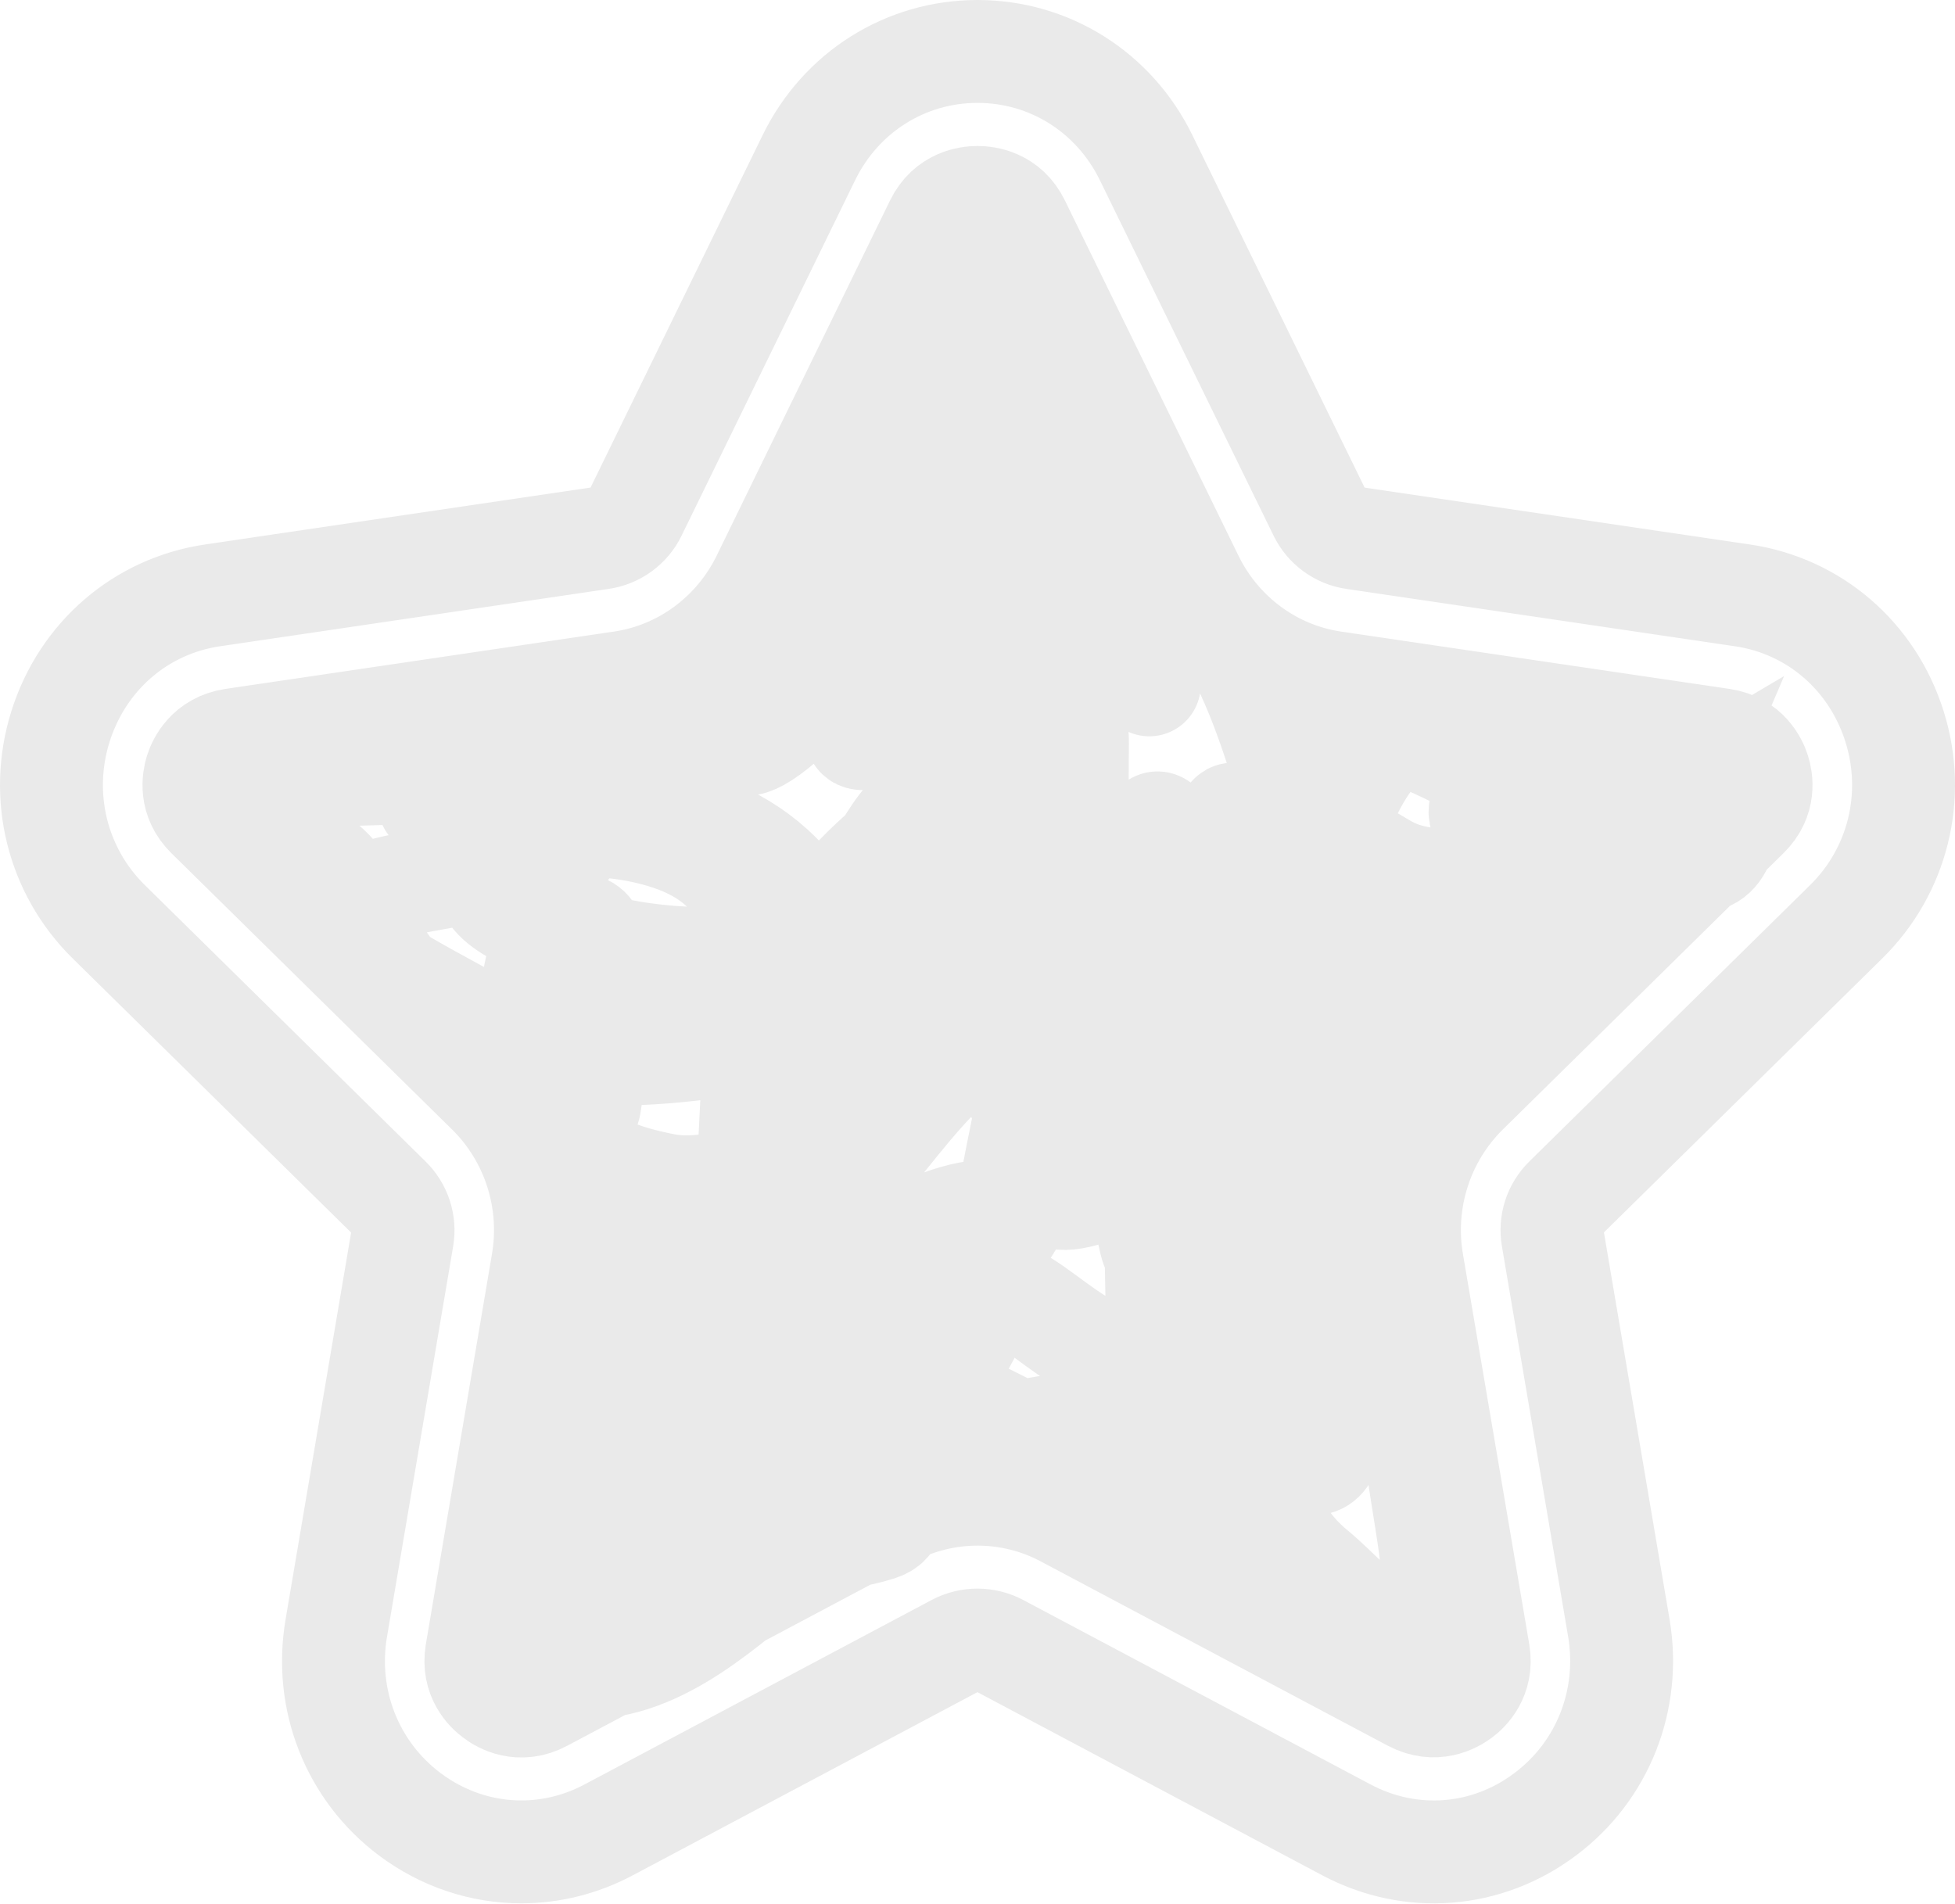
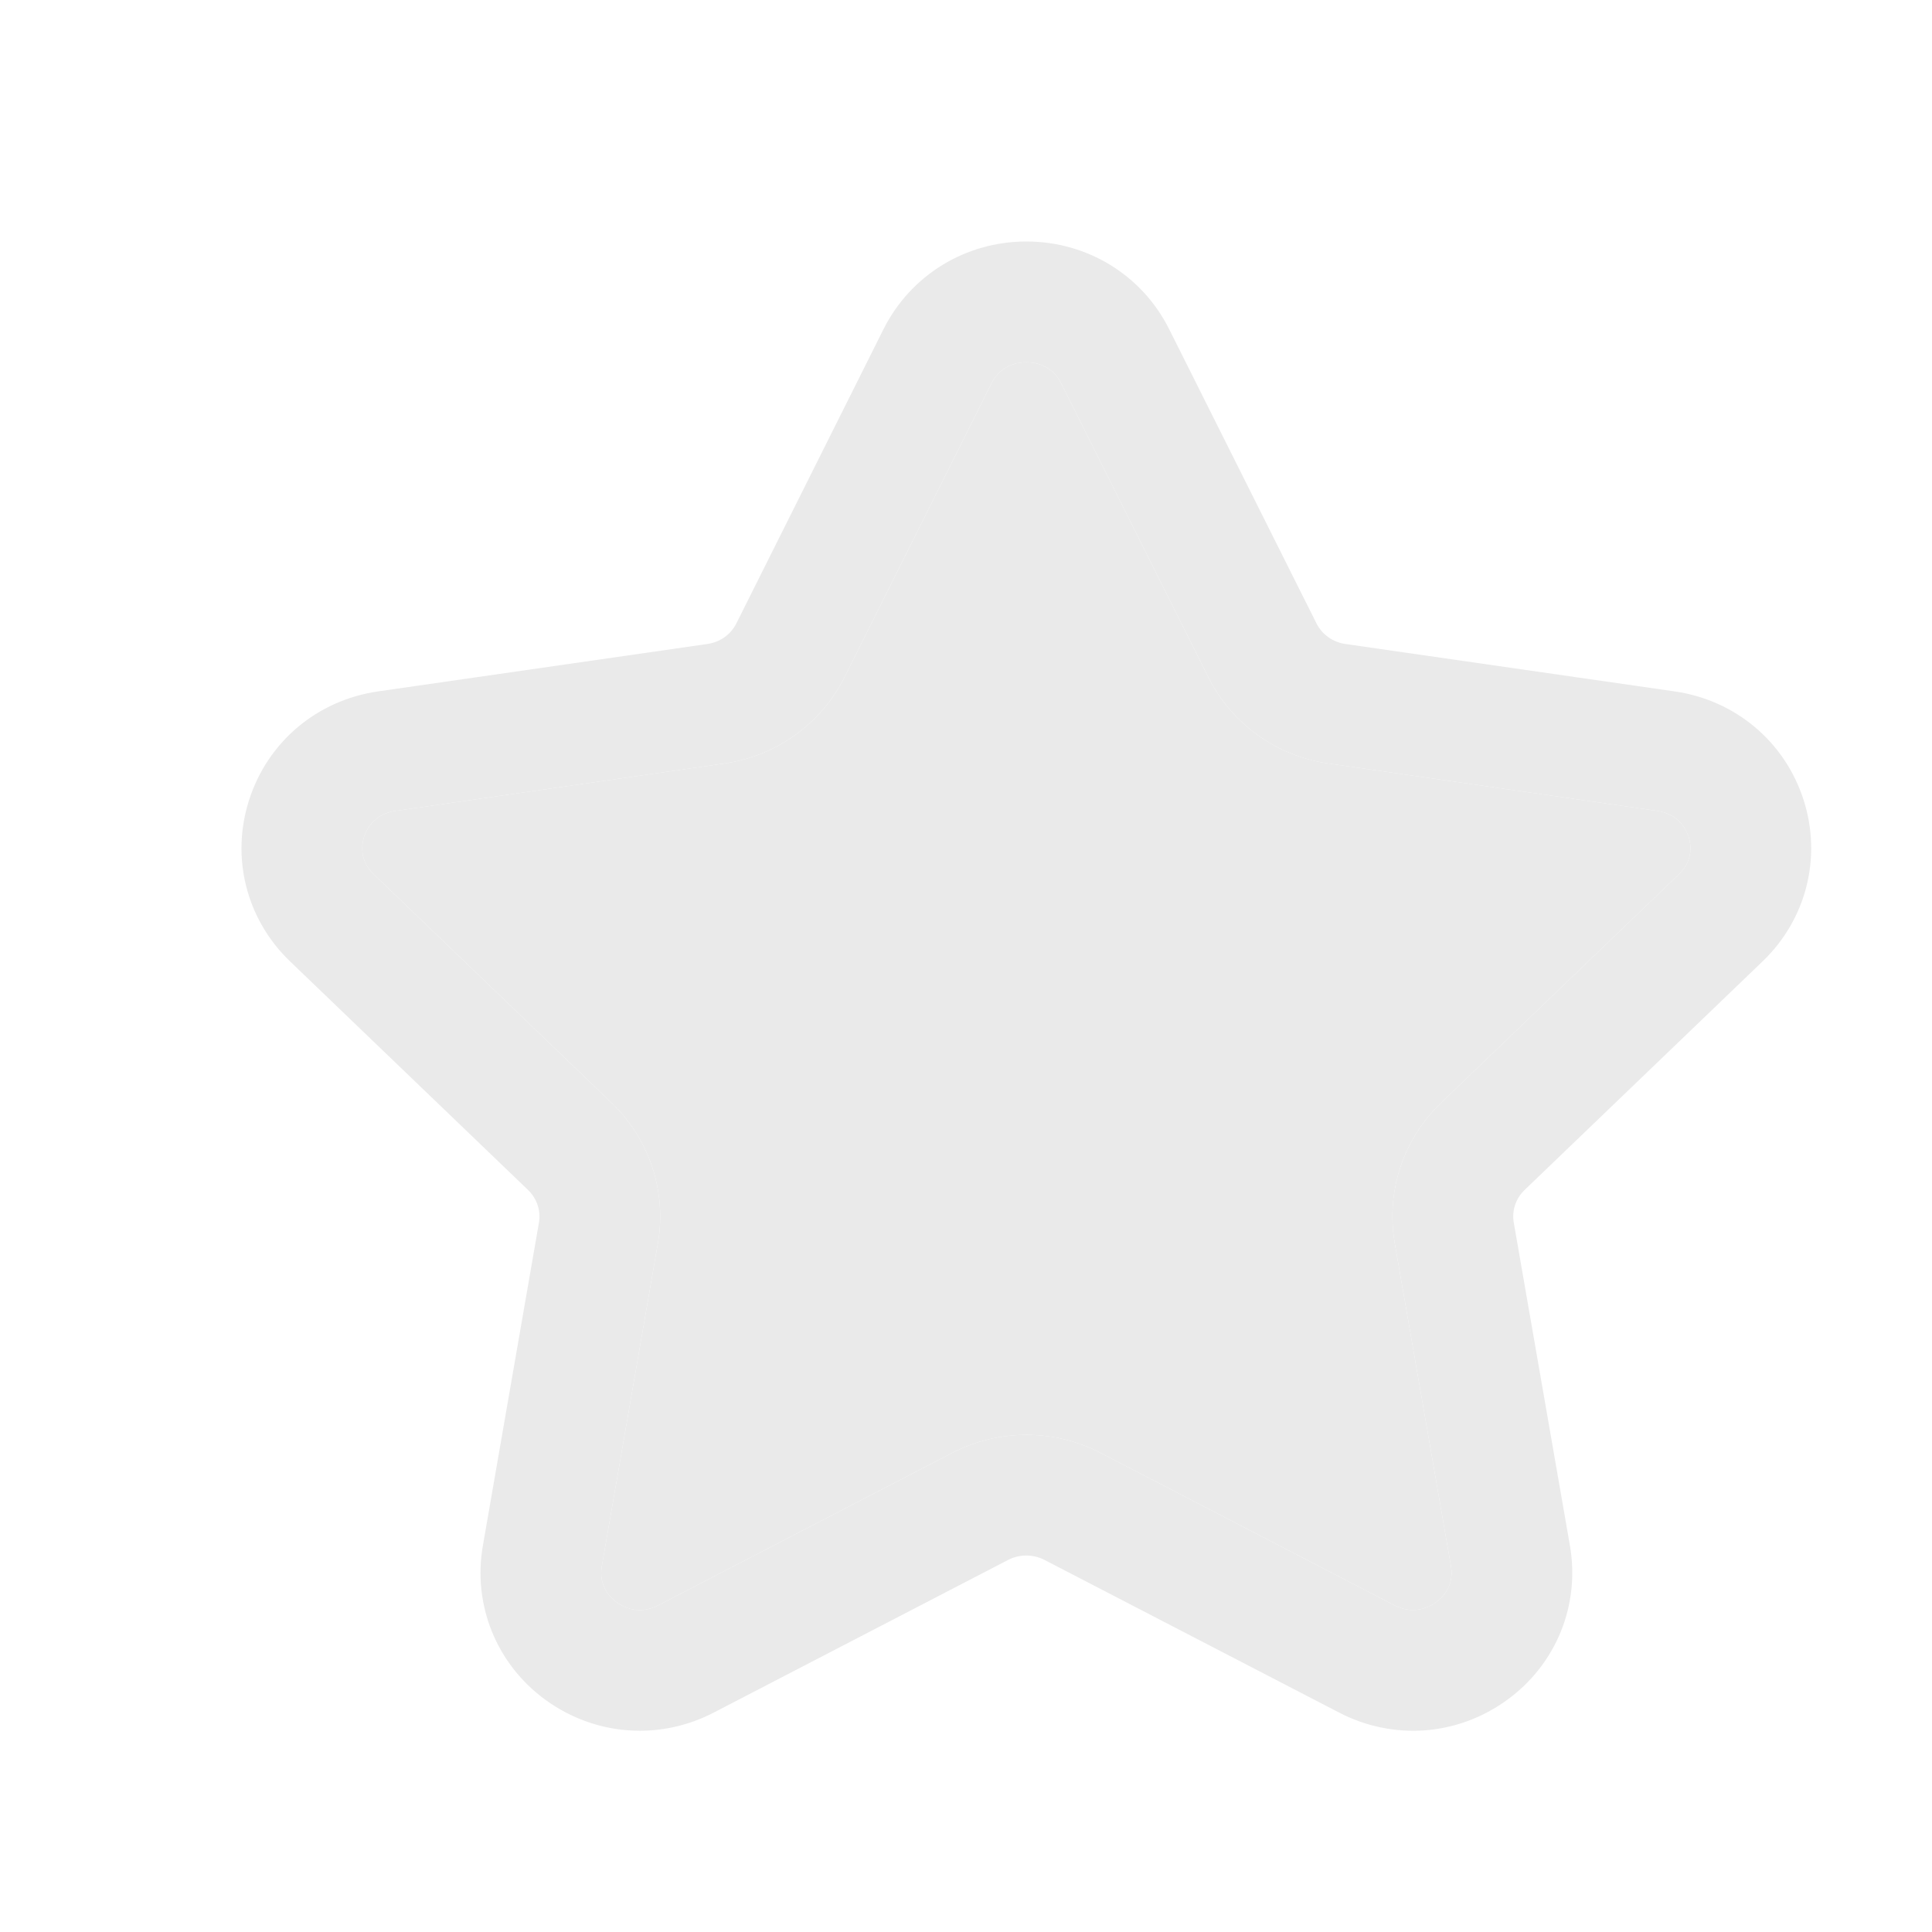
- <svg xmlns="http://www.w3.org/2000/svg" width="38" height="37" viewBox="0 0 38 37" fill="none">
-   <path d="M19.693 5.493C19.659 5.7 19.61 6.287 19.576 7.118M19.576 7.118C19.556 7.611 19.54 8.189 19.536 8.826M19.576 7.118C19.605 7.193 19.631 7.271 19.656 7.351C19.814 7.865 19.992 8.421 20.124 8.97M19.576 7.118C19.334 6.481 18.954 6.026 18.542 5.849C18.325 5.756 18.082 5.886 17.926 6.043C17.352 6.623 17.253 7.599 17.155 10.102M19.536 8.826C19.532 9.552 19.542 10.355 19.576 11.19C19.584 11.373 19.604 11.502 19.632 11.59M19.536 8.826C19.654 8.831 19.772 8.849 19.889 8.884C19.967 8.908 20.048 8.936 20.124 8.97M19.536 8.826C18.718 8.792 17.891 9.434 17.155 10.102M19.632 11.59C19.736 11.912 19.952 11.667 20.075 11.449C20.266 11.107 20.331 10.692 20.317 10.24M19.632 11.59C19.034 12.544 18.206 13.557 17.304 14.166C17.071 14.323 16.668 14.447 16.653 14.28C16.616 13.846 17.035 13.316 17.078 12.177C17.108 11.388 17.131 10.701 17.155 10.102M19.632 11.59C19.816 11.296 19.978 11.008 20.114 10.739C20.198 10.573 20.265 10.406 20.317 10.24M20.317 10.24C20.304 9.838 20.229 9.406 20.124 8.97M20.317 10.24C20.417 9.919 20.462 9.605 20.462 9.319C20.463 9.168 20.309 9.053 20.124 8.97M17.155 10.102C17.024 10.22 16.896 10.339 16.772 10.456C15.933 11.241 15.541 12.349 15.271 12.586C15.081 12.754 15.615 11.88 15.578 11.565C15.562 11.424 15.16 11.561 14.889 11.758C13.763 12.572 13.847 13.768 13.617 14.161C13.155 14.954 11.851 14.636 10.927 14.755C9.972 14.878 6.949 15.189 4.927 14.993C4.692 14.97 4.466 14.952 4.463 14.991C4.384 15.883 6.303 16.366 6.768 17.353C7.027 17.901 7.305 18.653 8.071 19.401C9.38 20.677 12.436 20.683 14.757 20.184M14.757 20.184C15.25 20.078 15.71 19.949 16.113 19.805C16.654 19.612 16.415 18.925 16.105 18.344M14.757 20.184C14.876 19.598 15.086 19.005 15.48 18.478M14.757 20.184C14.529 21.313 14.646 22.412 14.463 22.95C14.391 23.163 14.16 23.288 13.837 23.364M16.105 18.344C16.041 18.223 15.974 18.107 15.91 18.001M16.105 18.344C15.915 18.392 15.706 18.437 15.48 18.478M16.105 18.344C16.602 18.22 16.968 18.083 17.149 17.99C17.422 17.851 17.385 17.558 17.118 17.516C16.852 17.473 16.319 17.629 15.93 17.983C15.923 17.989 15.917 17.995 15.91 18.001M15.91 18.001C15.849 17.899 15.791 17.806 15.741 17.728L15.734 17.716C15.297 17.02 14.62 16.374 13.547 16.019C12.95 15.822 12.169 15.898 11.701 16.015C11.656 16.026 11.614 16.04 11.573 16.055M15.91 18.001C15.747 18.152 15.604 18.311 15.48 18.478M11.573 16.055C10.981 16.271 10.756 16.875 10.54 17.353C10.452 17.547 10.452 17.779 10.52 17.999M11.573 16.055C11.922 16.065 12.301 16.113 12.7 16.215C13.619 16.452 14.08 16.849 14.387 17.321C14.658 17.736 14.838 18.159 14.824 18.573M11.573 16.055C10.624 16.027 9.899 16.276 9.618 16.448C9.431 16.563 9.386 16.84 9.423 17.077C9.46 17.315 9.612 17.549 10.072 17.787C10.22 17.864 10.37 17.934 10.52 17.999M10.52 17.999C10.544 18.075 10.575 18.148 10.614 18.219C11.386 19.628 13.533 19.445 14.379 19.328C14.709 19.283 14.768 18.977 14.807 18.74C14.816 18.684 14.822 18.629 14.824 18.573M10.52 17.999C12.026 18.649 13.584 18.711 14.824 18.573M14.824 18.573C15.054 18.547 15.274 18.515 15.48 18.478M13.837 23.364C13.606 23.419 13.328 23.448 13.027 23.465M13.837 23.364C13.895 23.991 13.672 25.631 11.764 27.569C11.643 27.692 11.538 27.776 11.446 27.811M13.837 23.364C13.831 23.294 13.821 23.236 13.809 23.192C13.766 23.029 13.466 23.149 13.234 23.306C13.162 23.355 13.093 23.408 13.027 23.465M13.027 23.465C12.655 23.487 12.248 23.491 11.854 23.505C11.386 23.52 11.159 23.622 11.041 24.364C10.923 25.107 10.923 26.512 11.037 27.235C11.116 27.731 11.248 27.887 11.446 27.811M13.027 23.465C11.968 24.381 11.687 26.279 11.578 27.246C11.556 27.436 11.509 27.625 11.446 27.811M11.446 27.811C11.186 28.581 10.644 29.321 10.424 30.084C10.289 30.55 10.231 31.343 10.536 32.17C10.68 32.564 11.449 32.452 11.877 32.374C13.369 32.102 14.611 30.721 15.535 30.09C15.613 30.036 15.69 29.979 15.765 29.917M15.765 29.917C15.973 29.749 16.17 29.552 16.364 29.333M15.765 29.917C16.176 29.919 16.627 29.875 17.08 29.73C17.459 29.609 17.324 29.355 17.113 29.178C17.06 29.134 16.989 29.091 16.905 29.048M15.765 29.917C15.632 29.917 15.503 29.911 15.38 29.903M16.364 29.333C16.472 29.211 16.578 29.083 16.685 28.949M16.364 29.333C16.017 29.526 15.684 29.727 15.38 29.903M16.364 29.333C16.541 29.235 16.722 29.138 16.905 29.048M16.685 28.949C17.129 28.393 17.568 27.744 18.074 27.096C18.741 26.24 19.283 25.247 19.488 24.02M16.685 28.949C16.264 28.776 15.642 28.586 14.973 28.278M16.685 28.949C16.766 28.983 16.84 29.015 16.905 29.048M19.488 24.02C19.492 23.994 19.496 23.969 19.5 23.943C19.517 23.835 19.534 23.728 19.552 23.623M19.488 24.02C18.526 25.213 16.226 27.999 14.973 28.278M19.488 24.02C19.532 23.964 19.574 23.912 19.613 23.864C19.696 23.761 19.651 23.679 19.552 23.623M19.552 23.623C19.692 22.785 19.856 22.061 19.954 21.515M19.552 23.623C19.461 23.573 19.325 23.545 19.197 23.545C17.957 23.54 15.719 25.098 14.331 26.308M19.954 21.515C19.997 21.277 20.028 21.073 20.039 20.908C20.057 20.628 19.85 20.396 19.619 20.354C19.487 20.329 19.361 20.327 19.239 20.345M19.954 21.515C19.8 21.313 19.659 21.095 19.537 20.861C19.452 20.699 19.351 20.526 19.239 20.345M19.954 21.515C20.516 22.251 21.255 22.784 21.917 23.187C22.019 23.248 22.119 23.271 22.217 23.264M19.239 20.345C18.303 20.481 17.569 21.801 16.008 23.574C15.082 24.628 14.568 25.597 14.331 26.308M19.239 20.345C18.532 19.197 17.425 17.717 17.733 16.559L17.753 16.487C18.091 15.217 18.39 14.094 18.811 13.927C19.005 13.85 19.237 13.92 19.505 14.048C20.08 14.323 20.437 14.732 20.656 15.233C20.729 15.399 20.819 15.569 20.918 15.747M14.331 26.308C14.264 26.511 14.219 26.693 14.193 26.85C14.134 27.213 14.151 27.645 14.245 27.898M14.331 26.308C14.258 26.372 14.187 26.436 14.118 26.497C13.913 26.683 13.697 26.852 13.617 27.049C13.538 27.247 13.614 27.481 13.844 27.641C13.976 27.733 14.11 27.819 14.245 27.898M14.245 27.898C14.252 27.918 14.26 27.937 14.268 27.954C14.413 28.26 14.661 28.347 14.973 28.278M14.245 27.898C14.489 28.043 14.734 28.168 14.973 28.278M16.905 29.048C16.948 29.027 16.99 29.006 17.033 28.986C18.16 28.454 19.227 27.647 21.99 27.603C22.2 27.6 22.385 27.646 22.548 27.729M15.38 29.903C14.844 29.866 14.413 29.772 14.196 29.771C13.988 29.771 13.85 30.082 13.885 30.203C14.015 30.64 14.601 30.353 15.38 29.903ZM22.548 27.729C23.244 28.085 23.561 29.115 23.877 29.859M22.548 27.729C22.584 26.992 22.494 25.97 22.469 24.296M22.548 27.729C22.525 28.205 22.45 28.563 22.271 28.901C22.148 29.135 22.079 29.373 22.154 29.572C22.229 29.77 22.457 29.926 22.765 30.007C23.073 30.087 23.454 30.087 23.689 29.97C23.755 29.937 23.818 29.9 23.877 29.859M23.877 29.859C23.905 29.923 23.932 29.985 23.96 30.045C24.471 31.145 25.919 31.109 26.843 31.348C27.08 31.409 27.303 31.582 27.459 31.506C28.337 31.079 27.465 29.463 27.346 26.237C27.25 23.63 27.387 20.477 26.849 19.449C26.267 18.338 25.654 17.083 25.318 16.152M23.877 29.859C24.4 29.499 24.671 28.846 24.791 28.072M25.318 16.152C25.287 16.066 25.259 15.982 25.232 15.902C24.901 14.884 24.617 13.775 24.042 12.67C23.773 12.154 23.309 11.88 23.079 11.487C22.85 11.094 22.233 11.091 21.849 11.129C20.486 11.263 20.919 14.029 20.918 15.747M25.318 16.152C24.991 16.919 24.539 17.926 23.959 19.649C23.433 21.208 23.196 25.549 23.159 25.063M25.318 16.152C25.47 15.796 25.594 15.492 25.692 15.192C25.769 14.955 25.845 14.721 25.998 14.522C26.152 14.323 26.381 14.167 26.612 14.165C27.613 14.155 28.61 15.028 29.651 15.228C30.226 15.338 31.377 15.425 32.494 15.425C32.546 15.425 32.585 15.428 32.612 15.434M20.918 15.747C20.918 15.991 20.91 16.213 20.886 16.404C20.656 18.247 21.613 20.145 21.999 21.334C22.021 21.402 22.043 21.469 22.064 21.518M20.918 15.747C21.303 16.438 21.833 17.271 22.084 18.648M22.064 21.518C22.117 21.642 22.164 21.651 22.192 21.263C22.268 20.21 22.213 19.357 22.084 18.648M22.064 21.518C22.036 20.979 22.023 20.414 22.038 19.873C22.048 19.535 22.062 19.102 22.084 18.648M22.064 21.518C22.099 22.169 22.156 22.781 22.217 23.264M22.084 18.648C22.155 17.15 22.31 15.431 22.656 16.175C23.08 17.09 24.271 20.633 22.843 22.8C22.677 23.051 22.456 23.247 22.217 23.264M22.217 23.264C22.294 23.873 22.376 24.277 22.423 24.294C22.44 24.301 22.455 24.301 22.469 24.296M22.469 24.296C22.643 24.224 22.462 23.186 22.462 23.428C22.462 23.735 22.464 24.024 22.469 24.296ZM24.791 28.072C25.125 25.927 24.307 22.849 24.5 22.48C25.316 20.914 25.074 25.353 25.461 26.3C25.837 27.221 25.924 27.956 25.809 28.233C25.645 28.631 25.24 28.456 24.791 28.072ZM24.791 28.072C24.305 27.656 23.767 26.994 23.425 26.544C23.234 26.29 23.176 25.707 23.159 25.063M23.159 25.063C23.157 24.966 23.155 24.866 23.154 24.767M23.159 25.063C23.156 25.019 23.154 24.933 23.154 24.801V24.767M23.154 24.767C23.151 24.475 23.154 24.18 23.154 23.904V24.767ZM32.612 15.434C32.694 15.451 32.666 15.494 32.559 15.556M32.612 15.434C32.594 15.476 32.576 15.517 32.559 15.556M32.612 15.434C32.614 15.431 32.615 15.428 32.616 15.425M32.559 15.556C32.048 15.858 29.734 16.626 29.31 17.275C28.749 18.133 28.31 18.968 27.962 19.837C27.902 19.988 28.227 20.075 28.459 20.076C29.389 20.081 30.073 18.897 31.151 18.03C31.536 17.558 31.845 17.083 32.114 16.611C32.223 16.389 32.297 16.169 32.559 15.556ZM19 11.878C18.9 12.244 18.809 12.608 18.728 12.969M18.728 12.969C18.523 13.877 18.377 14.76 18.298 15.583M18.728 12.969C18.78 12.874 18.839 12.798 18.906 12.744C19.003 12.666 19.118 12.61 19.272 12.627C19.323 12.633 19.376 12.64 19.431 12.649M18.728 12.969C18.465 13.443 18.37 14.38 18.289 15.303C18.282 15.384 18.274 15.48 18.267 15.588M18.298 15.583C18.291 15.652 18.285 15.72 18.279 15.787M18.298 15.583C18.489 15.555 18.683 15.544 18.851 15.582M18.298 15.583C18.288 15.584 18.278 15.586 18.267 15.588M18.279 15.787C18.258 16.039 18.243 16.285 18.235 16.523M18.279 15.787C18.469 15.703 18.658 15.642 18.846 15.609M18.279 15.787C18.271 15.791 18.263 15.795 18.255 15.799M18.235 16.523C18.226 16.773 18.225 17.015 18.231 17.247C18.241 17.644 18.293 17.988 18.369 18.286M18.235 16.523C18.235 16.27 18.244 16.02 18.255 15.799M18.235 16.523C18.235 16.856 18.248 17.194 18.288 17.472C18.39 18.195 18.616 16.94 18.846 15.609M18.369 18.286C18.568 19.063 18.931 19.521 19.139 19.758M18.369 18.286C17.92 18.758 17.403 19.24 16.901 19.655M18.369 18.286C18.412 18.241 18.455 18.195 18.497 18.15C19.052 17.552 19.19 16.816 19.287 16.305L19.288 16.296C19.332 16.061 19.27 15.863 19.155 15.743C19.089 15.674 19.007 15.627 18.915 15.599M19.139 19.758C19.174 19.797 19.205 19.83 19.229 19.858C19.278 19.912 19.333 19.946 19.391 19.967M19.139 19.758C18.876 19.909 18.585 20.023 18.266 20.077C17.806 20.155 17.378 20.132 17.075 19.857C17.014 19.801 16.953 19.737 16.901 19.655M19.139 19.758C19.851 19.35 20.368 18.674 20.723 18.186M19.391 19.967C19.455 19.99 19.524 19.997 19.595 19.997C19.73 19.998 19.882 19.959 19.998 19.841C20.355 19.481 20.575 18.903 20.712 18.239M19.391 19.967C19.301 20.052 19.207 20.136 19.108 20.221C18.072 21.106 16.979 21.922 15.877 22.365C14.803 22.798 13.783 23.201 12.917 23.031C12.112 22.873 11.414 22.625 11.074 22.122C10.729 21.61 10.407 21.112 10.365 20.584C10.361 20.535 10.357 20.486 10.354 20.438M19.391 19.967C20.015 19.378 20.434 18.777 20.712 18.239M20.712 18.239C20.716 18.221 20.719 18.204 20.723 18.186M20.712 18.239C20.734 18.197 20.754 18.156 20.774 18.115M20.723 18.186C20.861 17.489 20.909 16.704 20.927 15.982M20.723 18.186C20.74 18.162 20.757 18.138 20.774 18.115M20.927 15.982C20.942 15.403 20.937 14.865 20.943 14.445C20.951 13.89 20.694 13.457 20.368 13.102C20.104 12.815 19.745 12.701 19.431 12.649M20.927 15.982C21.081 16.142 21.238 16.376 21.212 16.672C21.183 16.987 21.07 17.506 20.774 18.115M20.927 15.982C20.927 15.981 20.926 15.98 20.926 15.98C20.634 15.677 20.004 15.623 19.256 15.583C19.143 15.577 19.029 15.583 18.915 15.599M19.431 12.649C19.376 12.951 19.309 13.264 19.229 13.582C19.117 14.026 18.983 14.814 18.851 15.582M19.431 12.649C19.594 11.753 19.651 10.943 19.644 10.296M18.267 15.588C18.263 15.654 18.259 15.725 18.255 15.799M18.267 15.588C18.204 15.597 18.141 15.609 18.08 15.622C17.714 15.696 17.449 16.085 17.204 16.497M18.255 15.799C17.905 15.958 17.553 16.198 17.204 16.497M18.846 15.609C18.847 15.6 18.849 15.591 18.851 15.582M18.846 15.609C18.869 15.605 18.892 15.602 18.915 15.599M18.851 15.582C18.872 15.586 18.894 15.592 18.915 15.599M19.644 10.296C19.642 10.077 19.632 9.876 19.616 9.697C19.581 9.279 19.415 8.926 19.207 8.628M19.644 10.296C20.297 9.91 20.991 9.502 21.306 9.804M19.644 10.296C19.551 10.351 19.459 10.405 19.368 10.457C19.02 10.658 17.438 12.141 15.208 14.053C14.464 14.691 14.348 14.444 14.347 14.285C14.343 13.735 14.692 13.416 14.636 13.337C13.953 12.363 12.85 14.477 12.214 14.951C12.069 15.058 11.964 15.187 11.943 15.188C11.922 15.19 11.999 15.073 11.962 15.032C11.622 14.657 10.773 15.149 9.295 15.228C8.924 15.248 8.659 15.345 8.484 15.444C8.309 15.542 8.232 15.659 8.612 15.778C9.797 16.149 10.845 16.135 10.942 16.193C11.904 16.77 8.124 16.96 6.984 17.434C6.789 17.515 6.732 17.669 6.674 17.788C6.616 17.907 6.578 18.024 6.653 18.182C6.845 18.582 8.334 19.36 10.256 20.384C10.29 20.402 10.322 20.42 10.354 20.438M19.207 8.628C19.017 8.355 18.792 8.128 18.599 7.94C18.43 7.774 18.31 7.702 18.175 7.74C16.862 8.108 16.963 11.32 17 12.152C17.044 13.149 18.46 10.187 18.902 9.379C19.03 9.145 19.13 8.891 19.207 8.628ZM19.207 8.628C19.459 7.76 19.463 6.779 19.403 5.986M19.403 5.986C19.383 5.718 19.356 5.472 19.328 5.258C19.293 4.988 19.116 4.707 19.059 4.431C19.038 4.333 18.887 4.389 18.828 4.506C18.634 4.894 18.965 5.421 19.403 5.986ZM19.403 5.986C19.768 6.457 20.207 6.954 20.48 7.421C20.795 7.96 20.999 8.525 21.173 9.058C21.235 9.247 21.271 9.502 21.306 9.804M21.306 9.804C21.38 10.43 21.451 11.256 21.748 12.111C21.965 12.734 22.269 13.098 22.327 13.276C22.442 13.63 21.774 11.417 21.443 10.324C21.391 10.153 21.424 9.951 21.347 9.85C21.334 9.833 21.321 9.818 21.306 9.804ZM10.354 20.438C11.167 20.895 11.31 21.305 11.384 21.533C11.498 21.885 11.576 20.396 11.578 18.526C11.578 18.144 11.463 18.029 11.329 17.988C11.194 17.947 11.004 17.986 10.868 18.065C10.376 18.349 10.278 19.316 10.354 20.438ZM20.774 18.115C20.915 17.921 21.027 17.762 21.114 17.672C21.319 17.462 21.729 18.025 22.113 18.183C23.201 18.631 23.807 15.899 23.923 15.839C24.158 15.716 24.025 16.404 24.108 16.774M17.204 16.497C16.466 17.127 15.741 18.016 15.081 18.947C14.521 19.736 14.616 20.35 14.711 20.646C14.857 21.1 15.845 20.527 16.901 19.655M17.204 16.497C17.155 16.578 17.108 16.661 17.06 16.742C16.764 17.247 16.693 18.139 16.75 19.123C16.764 19.365 16.823 19.531 16.901 19.655M24.108 16.774C24.115 16.806 24.123 16.835 24.134 16.861C24.256 17.165 24.475 17.372 24.674 17.508M24.108 16.774C24.225 16.432 24.444 16.042 24.812 15.677C24.918 15.572 25.059 15.46 25.216 15.348M24.108 16.774C24.047 16.951 24.014 17.114 24.001 17.255C23.984 17.433 24.038 17.551 24.191 17.573C24.359 17.596 24.523 17.566 24.674 17.508M24.674 17.508C24.749 17.558 24.82 17.599 24.883 17.632C24.993 17.688 25.113 17.672 25.191 17.613C25.512 17.373 25.69 16.815 25.924 16.191M24.674 17.508C24.9 17.421 25.099 17.271 25.248 17.142C25.547 16.884 25.728 16.527 25.839 16.125M25.924 16.191C26.107 15.701 26.325 15.17 26.672 14.719C26.838 14.504 26.475 14.622 26.009 14.866M25.924 16.191C25.895 16.169 25.867 16.147 25.839 16.125M25.924 16.191C26.218 16.413 26.568 16.617 26.92 16.823C28.24 17.594 30.491 16.613 31.403 15.999C31.51 15.927 31.532 15.791 31.537 15.669M26.009 14.866C25.752 15 25.463 15.173 25.216 15.348M26.009 14.866C25.99 15.294 25.948 15.731 25.839 16.125M26.009 14.866C26.014 14.744 26.017 14.622 26.02 14.502C26.024 14.284 25.963 14.089 25.886 13.969C25.809 13.849 25.695 13.81 25.579 13.81C25.463 13.809 25.349 13.848 25.271 13.985C25.08 14.322 25.116 14.754 25.154 15.088C25.164 15.178 25.185 15.265 25.216 15.348M25.216 15.348C25.324 15.642 25.55 15.894 25.839 16.125M31.537 15.669C31.539 15.637 31.539 15.607 31.539 15.578L31.539 15.565C31.539 15.427 31.501 15.309 31.425 15.23C30.999 14.787 29.927 14.952 29.253 15.148C29.053 15.206 28.889 15.461 28.81 15.62C28.731 15.779 28.769 15.896 28.865 15.976C29.389 16.413 30.306 15.742 30.653 15.426C30.889 15.211 31.202 15.385 31.537 15.669ZM31.537 15.669C31.694 15.802 31.855 15.958 32.015 16.11M32.015 16.11C32.366 16.442 32.714 16.754 32.998 16.747C33.653 16.73 33.538 15.781 33.654 15.584C33.694 15.516 33.541 15.466 33.54 15.406C33.534 15.227 33.884 15.111 33.981 14.973C34.017 14.922 33.811 14.874 33.676 14.913C33.2 15.048 32.744 15.482 32.015 16.11ZM32.015 16.11C31.791 16.303 31.54 16.515 31.256 16.741C30.103 17.659 29.47 18.539 28.427 19.296M28.427 19.296C28.359 19.345 28.289 19.394 28.217 19.442C27.961 19.615 27.734 19.779 27.533 19.935M28.427 19.296C28.574 19.393 28.69 19.516 28.751 19.67C28.919 20.089 28.751 20.759 28.439 21.126L28.423 21.145C28.017 21.62 27.522 22.202 26.731 22.31M28.427 19.296C28.171 19.128 27.821 19.04 27.489 19.013C27.407 19.007 27.324 19.004 27.241 19.006M27.533 19.935C26.872 20.449 26.49 20.875 26.248 21.224M27.533 19.935C27.528 20.178 27.488 20.443 27.384 20.711C27.14 21.337 26.959 21.935 26.731 22.31M27.533 19.935C27.538 19.672 27.502 19.435 27.463 19.251C27.438 19.134 27.342 19.049 27.241 19.006M26.248 21.224C26.072 21.477 25.969 21.69 25.887 21.866C25.788 22.076 25.808 22.241 26.018 22.282C26.082 22.295 26.145 22.305 26.206 22.312M26.248 21.224C26.319 20.074 26.482 19.266 26.856 19.038M26.248 21.224C26.227 21.559 26.214 21.924 26.206 22.312M26.206 22.312C26.395 22.334 26.569 22.332 26.731 22.31M26.206 22.312C26.203 22.439 26.201 22.569 26.2 22.702M26.731 22.31C26.6 22.526 26.453 22.667 26.268 22.697C26.245 22.701 26.222 22.702 26.2 22.702M27.241 19.006C27.114 19.008 26.986 19.019 26.856 19.038M27.241 19.006C27.192 18.985 27.143 18.974 27.099 18.973C27.009 18.972 26.929 18.994 26.856 19.038M26.856 19.038C26.055 19.157 25.184 19.584 24.126 20.11C20.961 21.684 20.54 22.676 20.424 22.971C20.372 23.105 20.385 23.227 20.499 23.268C20.823 23.383 21.344 23.151 22.376 22.779C23.938 22.216 25.16 21.627 25.745 21.258M25.745 21.258C25.925 21.143 26.045 21.05 26.096 20.984C26.146 20.918 25.965 20.942 25.868 21.021C25.808 21.069 25.769 21.151 25.745 21.258ZM25.745 21.258C25.692 21.483 25.705 21.82 25.731 22.181C25.747 22.403 25.845 22.517 25.941 22.597C26.019 22.661 26.108 22.699 26.2 22.702M26.2 22.702C26.193 23.188 26.193 23.705 26.192 24.242C26.192 24.883 26.307 25.116 26.403 25.256C26.561 25.486 26.846 25.515 27.019 25.632C27.48 25.946 27.46 26.892 27.769 27.66C28.005 28.249 28.192 29.018 28.288 31.104C28.309 31.547 28.46 31.7 28.347 31.78C27.968 32.051 27.387 31.822 27.099 31.724C26.516 31.525 26.041 30.917 25.56 30.522C24.996 30.059 24.772 29.576 24.54 29.045C24.307 28.513 23.849 28.039 23.33 27.586C22.617 26.965 21.966 26.542 21.406 26.285C20.755 25.985 20.233 25.478 19.791 25.24C19.528 25.098 19.232 25.16 19.002 25.258C18.508 25.469 17.851 26.142 17.209 26.683M17.209 26.683C17.172 26.714 17.135 26.744 17.098 26.775C16.98 26.872 16.963 27.011 17 27.129C17.201 27.765 18.151 27.919 19.149 28.331C21.087 29.133 21.652 28.864 22.152 29.042C22.276 29.086 22.421 29.147 22.553 29.209M17.209 26.683C17.596 26.788 17.941 26.904 18.215 27.034C18.776 27.299 21.744 28.801 22.553 29.209M17.209 26.683C16.689 26.541 16.092 26.418 15.485 26.304C14.811 26.178 14.196 26.107 13.35 26.047C12.461 25.985 11.773 26.027 10.811 26.538C10.193 26.866 10.27 27.602 10.135 28.68C9.881 30.714 10.268 32.097 10.575 32.039C11.53 31.857 12.038 30.562 12.383 29.794C12.622 29.264 13.074 28.711 13.27 28.217C13.232 28.117 13.118 28.039 13.002 27.96C12.886 27.881 12.772 27.803 12.654 27.486M22.553 29.209C22.587 29.226 22.62 29.242 22.652 29.258C22.831 29.349 22.768 29.319 22.553 29.209ZM19 3.838C18.832 3.838 18.419 3.885 18.199 4.335L14.828 11.242C14.294 12.334 13.266 13.093 12.077 13.267L4.53 14.381C4.031 14.455 3.861 14.833 3.81 14.992C3.764 15.145 3.69 15.535 4.033 15.872L9.49 21.245C10.36 22.102 10.755 23.337 10.548 24.546L9.263 32.132C9.184 32.607 9.474 32.883 9.603 32.978C9.74 33.084 10.105 33.294 10.558 33.052L17.305 29.467C18.369 28.905 19.635 28.905 20.695 29.467L27.441 33.05C27.895 33.29 28.261 33.08 28.399 32.978C28.528 32.883 28.818 32.607 28.739 32.132L27.45 24.546C27.243 23.337 27.639 22.102 28.508 21.245L33.965 15.872C34.311 15.535 34.237 15.143 34.189 14.992C34.139 14.833 33.969 14.455 33.471 14.381L25.923 13.267C24.736 13.093 23.708 12.334 23.174 11.241L19.8 4.335C19.582 3.885 19.168 3.838 19 3.838ZM10.133 35.999C9.37 35.999 8.614 35.753 7.966 35.269C6.847 34.429 6.298 33.042 6.537 31.646L7.822 24.06C7.87 23.778 7.775 23.492 7.572 23.292L2.115 17.919C1.111 16.933 0.751 15.476 1.175 14.124C1.604 12.756 2.737 11.778 4.135 11.573L11.682 10.459C11.974 10.418 12.225 10.234 12.35 9.973L15.723 3.064C16.345 1.791 17.601 1 19 1C20.4 1 21.655 1.791 22.277 3.064L25.652 9.971C25.779 10.234 26.029 10.418 26.319 10.459L33.866 11.573C35.263 11.778 36.397 12.756 36.825 14.124C37.25 15.476 36.888 16.933 35.884 17.919L30.426 23.292C30.223 23.492 30.131 23.778 30.179 24.058L31.466 31.646C31.702 33.044 31.154 34.431 30.033 35.269C28.898 36.122 27.419 36.237 26.165 35.568L19.421 31.986C19.157 31.846 18.841 31.846 18.577 31.986L11.833 35.57C11.294 35.857 10.713 35.999 10.133 35.999Z" stroke="#EAEAEA" stroke-width="2" stroke-linecap="round" />
+ <svg xmlns="http://www.w3.org/2000/svg" width="36" height="36" viewBox="0 0 36 36" fill="none">
+   <path fill-rule="evenodd" clip-rule="evenodd" d="M19.125 6.75C18.988 6.75 18.652 6.787 18.474 7.144L15.735 12.621C15.301 13.486 14.466 14.088 13.5 14.226L7.368 15.11C6.963 15.168 6.825 15.468 6.783 15.594C6.745 15.716 6.685 16.024 6.964 16.291L11.398 20.552C12.105 21.231 12.426 22.21 12.258 23.169L11.214 29.184C11.149 29.561 11.385 29.779 11.49 29.855C11.601 29.939 11.898 30.105 12.265 29.913L17.748 27.07C18.612 26.625 19.641 26.625 20.502 27.07L25.983 29.912C26.352 30.102 26.649 29.936 26.761 29.855C26.866 29.779 27.102 29.561 27.037 29.184L25.99 23.169C25.822 22.21 26.143 21.231 26.85 20.552L31.284 16.291C31.564 16.024 31.504 15.714 31.465 15.594C31.425 15.468 31.287 15.168 30.882 15.11L24.75 14.226C23.785 14.088 22.95 13.486 22.516 12.62L19.774 7.144C19.597 6.787 19.261 6.75 19.125 6.75ZM11.92 32.25C11.301 32.25 10.686 32.055 10.159 31.671C9.25 31.005 8.805 29.905 8.998 28.799L10.042 22.784C10.081 22.56 10.005 22.334 9.84 22.174L5.406 17.915C4.59 17.133 4.297 15.978 4.642 14.905C4.99 13.821 5.911 13.046 7.047 12.883L13.179 12C13.416 11.967 13.62 11.822 13.722 11.614L16.462 6.136C16.968 5.127 17.988 4.5 19.125 4.5C20.262 4.5 21.282 5.127 21.787 6.136L24.529 11.613C24.633 11.822 24.835 11.967 25.071 12L31.203 12.883C32.338 13.046 33.259 13.821 33.607 14.905C33.952 15.978 33.658 17.133 32.842 17.915L28.408 22.174C28.243 22.334 28.168 22.56 28.207 22.782L29.253 28.799C29.445 29.907 28.999 31.006 28.089 31.671C27.166 32.347 25.965 32.439 24.946 31.908L19.467 29.069C19.252 28.957 18.996 28.957 18.781 29.069L13.302 31.91C12.864 32.138 12.391 32.25 11.92 32.25Z" fill="#EAEAEA" />
+   <path d="M19.125 6.75C18.988 6.75 18.652 6.787 18.474 7.144L15.735 12.621C15.301 13.486 14.466 14.088 13.5 14.226L7.368 15.11C6.963 15.168 6.825 15.468 6.783 15.594C6.745 15.716 6.685 16.024 6.964 16.291L11.398 20.552C12.105 21.231 12.426 22.21 12.258 23.169L11.214 29.184C11.149 29.561 11.385 29.779 11.49 29.855C11.601 29.939 11.898 30.105 12.265 29.913L17.748 27.07C18.612 26.625 19.641 26.625 20.502 27.07L25.983 29.912C26.352 30.102 26.649 29.936 26.761 29.855C26.866 29.779 27.102 29.561 27.037 29.184L25.99 23.169C25.822 22.21 26.143 21.231 26.85 20.552L31.284 16.291C31.564 16.024 31.504 15.714 31.465 15.594C31.425 15.468 31.287 15.168 30.882 15.11L24.75 14.226C23.785 14.088 22.95 13.486 22.516 12.62L19.774 7.144C19.597 6.787 19.261 6.75 19.125 6.75Z" fill="#EAEAEA" />
</svg>
